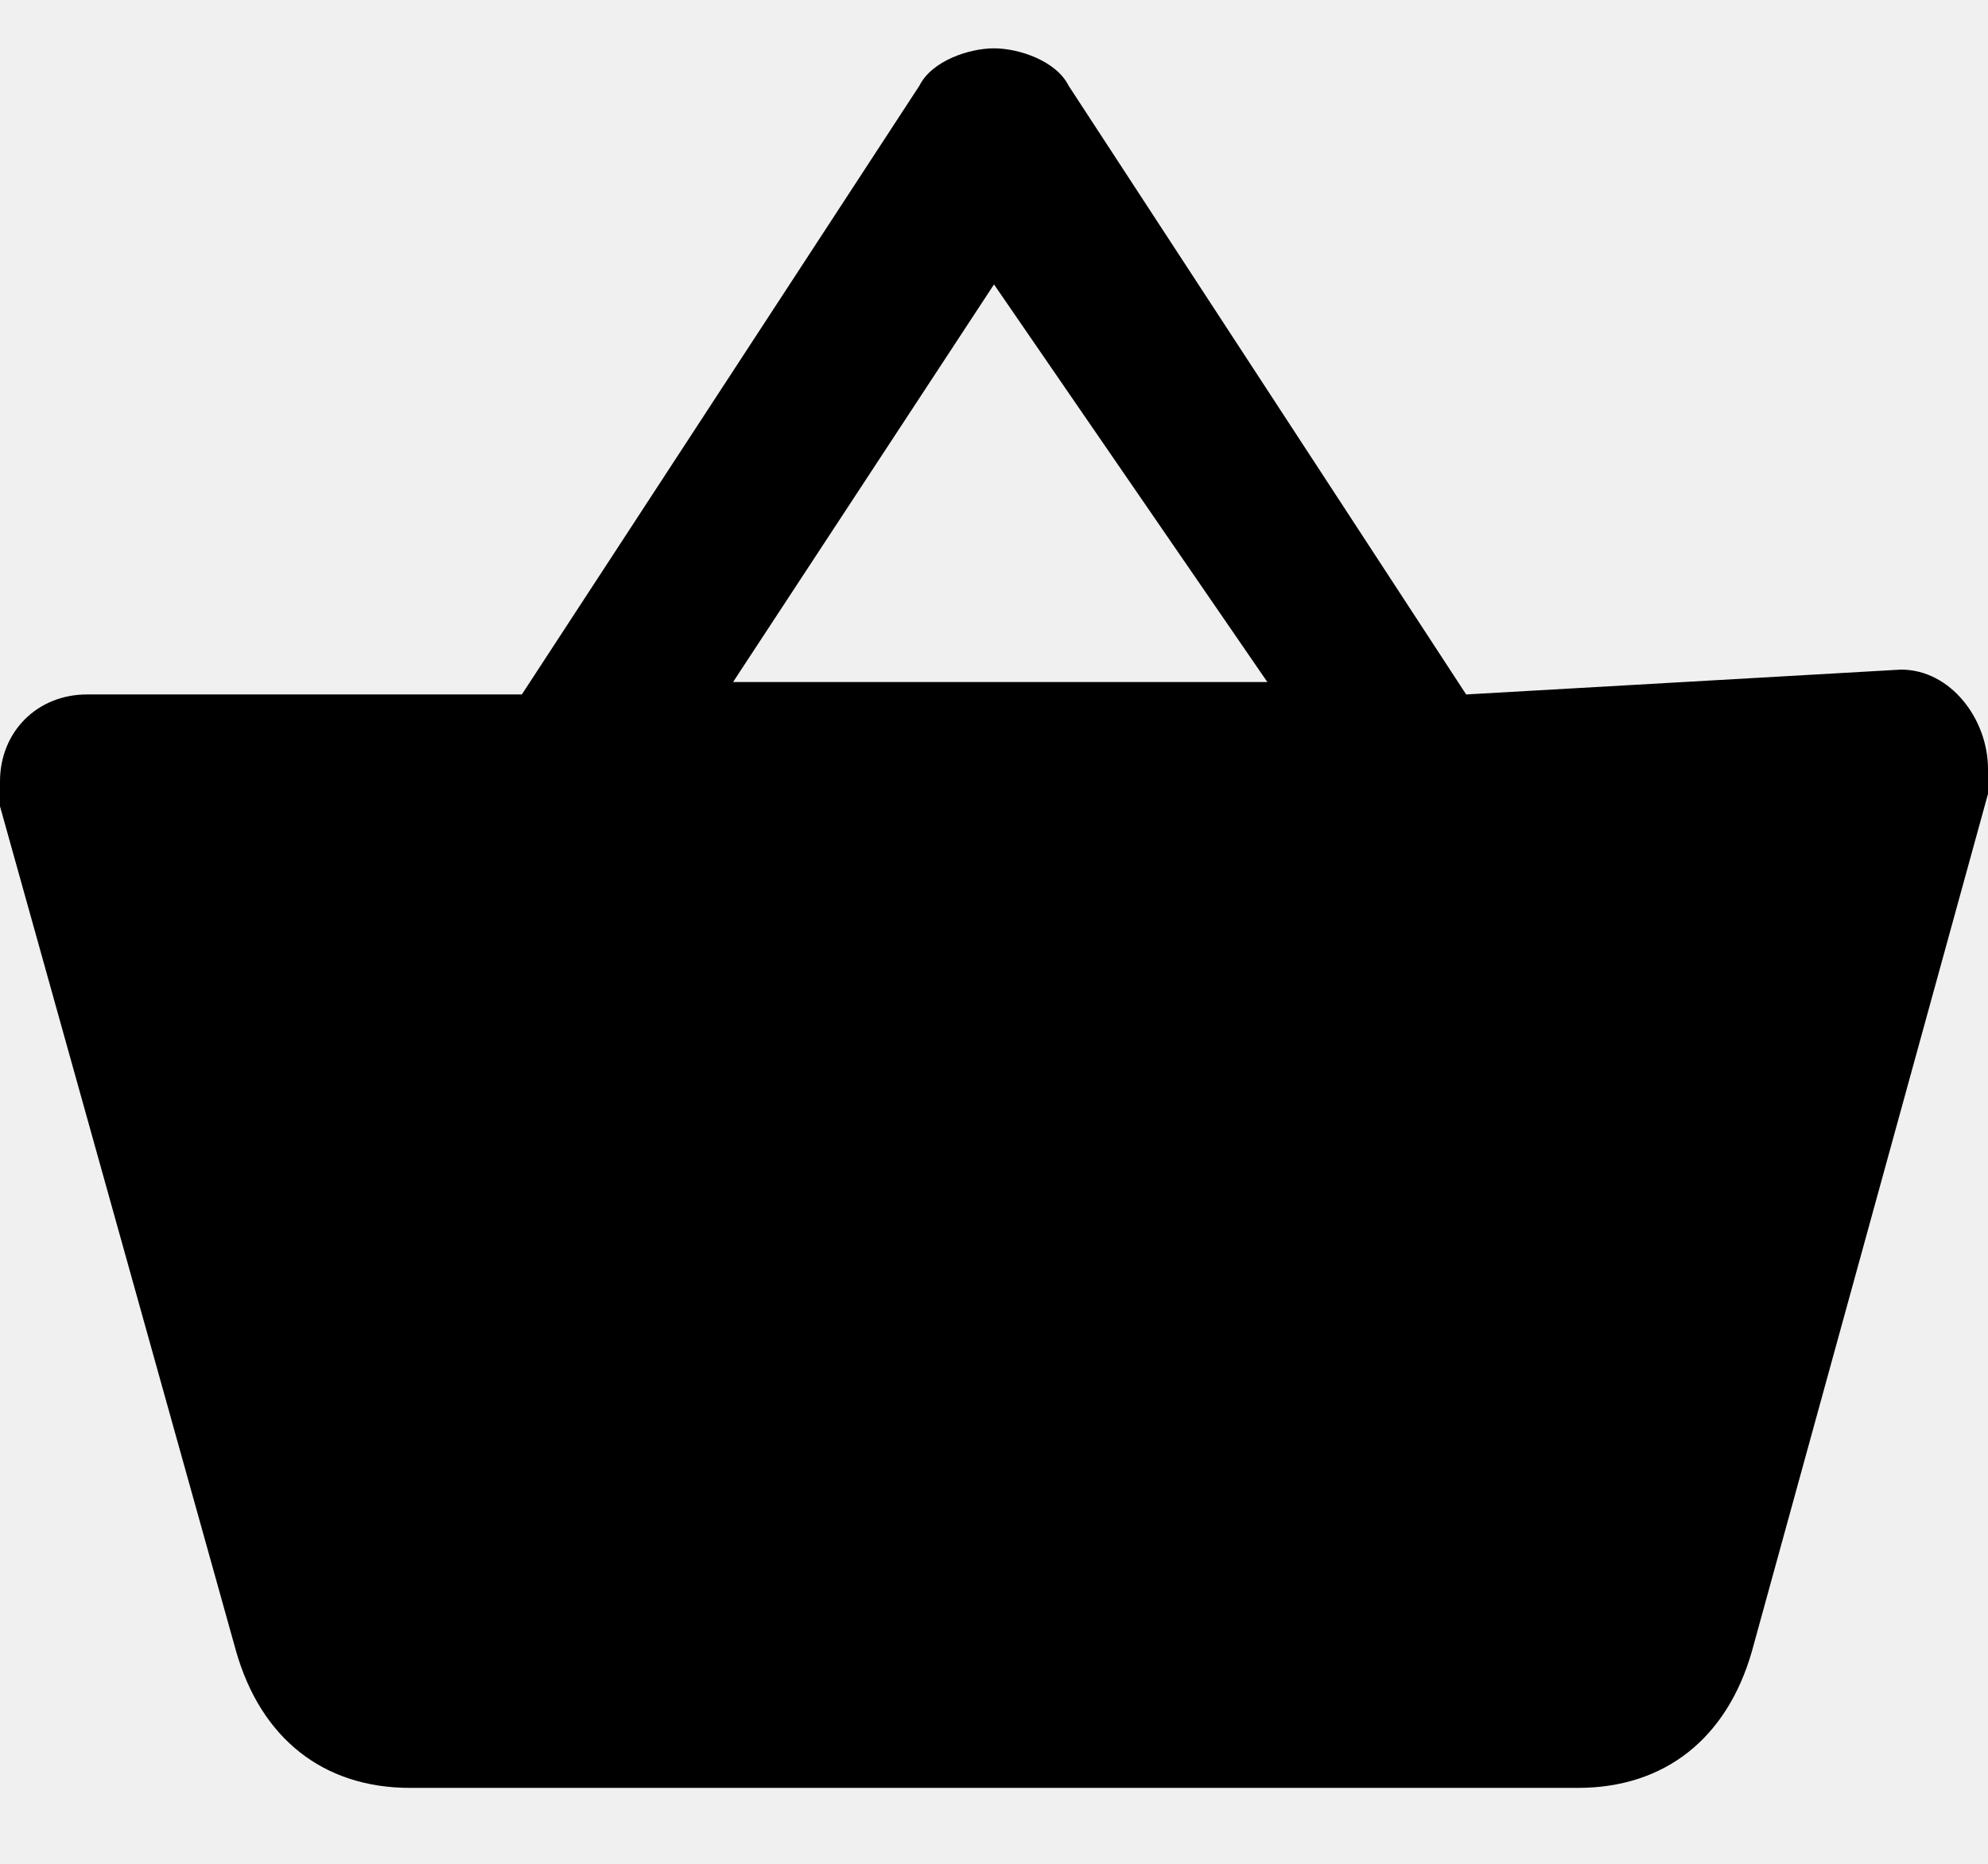
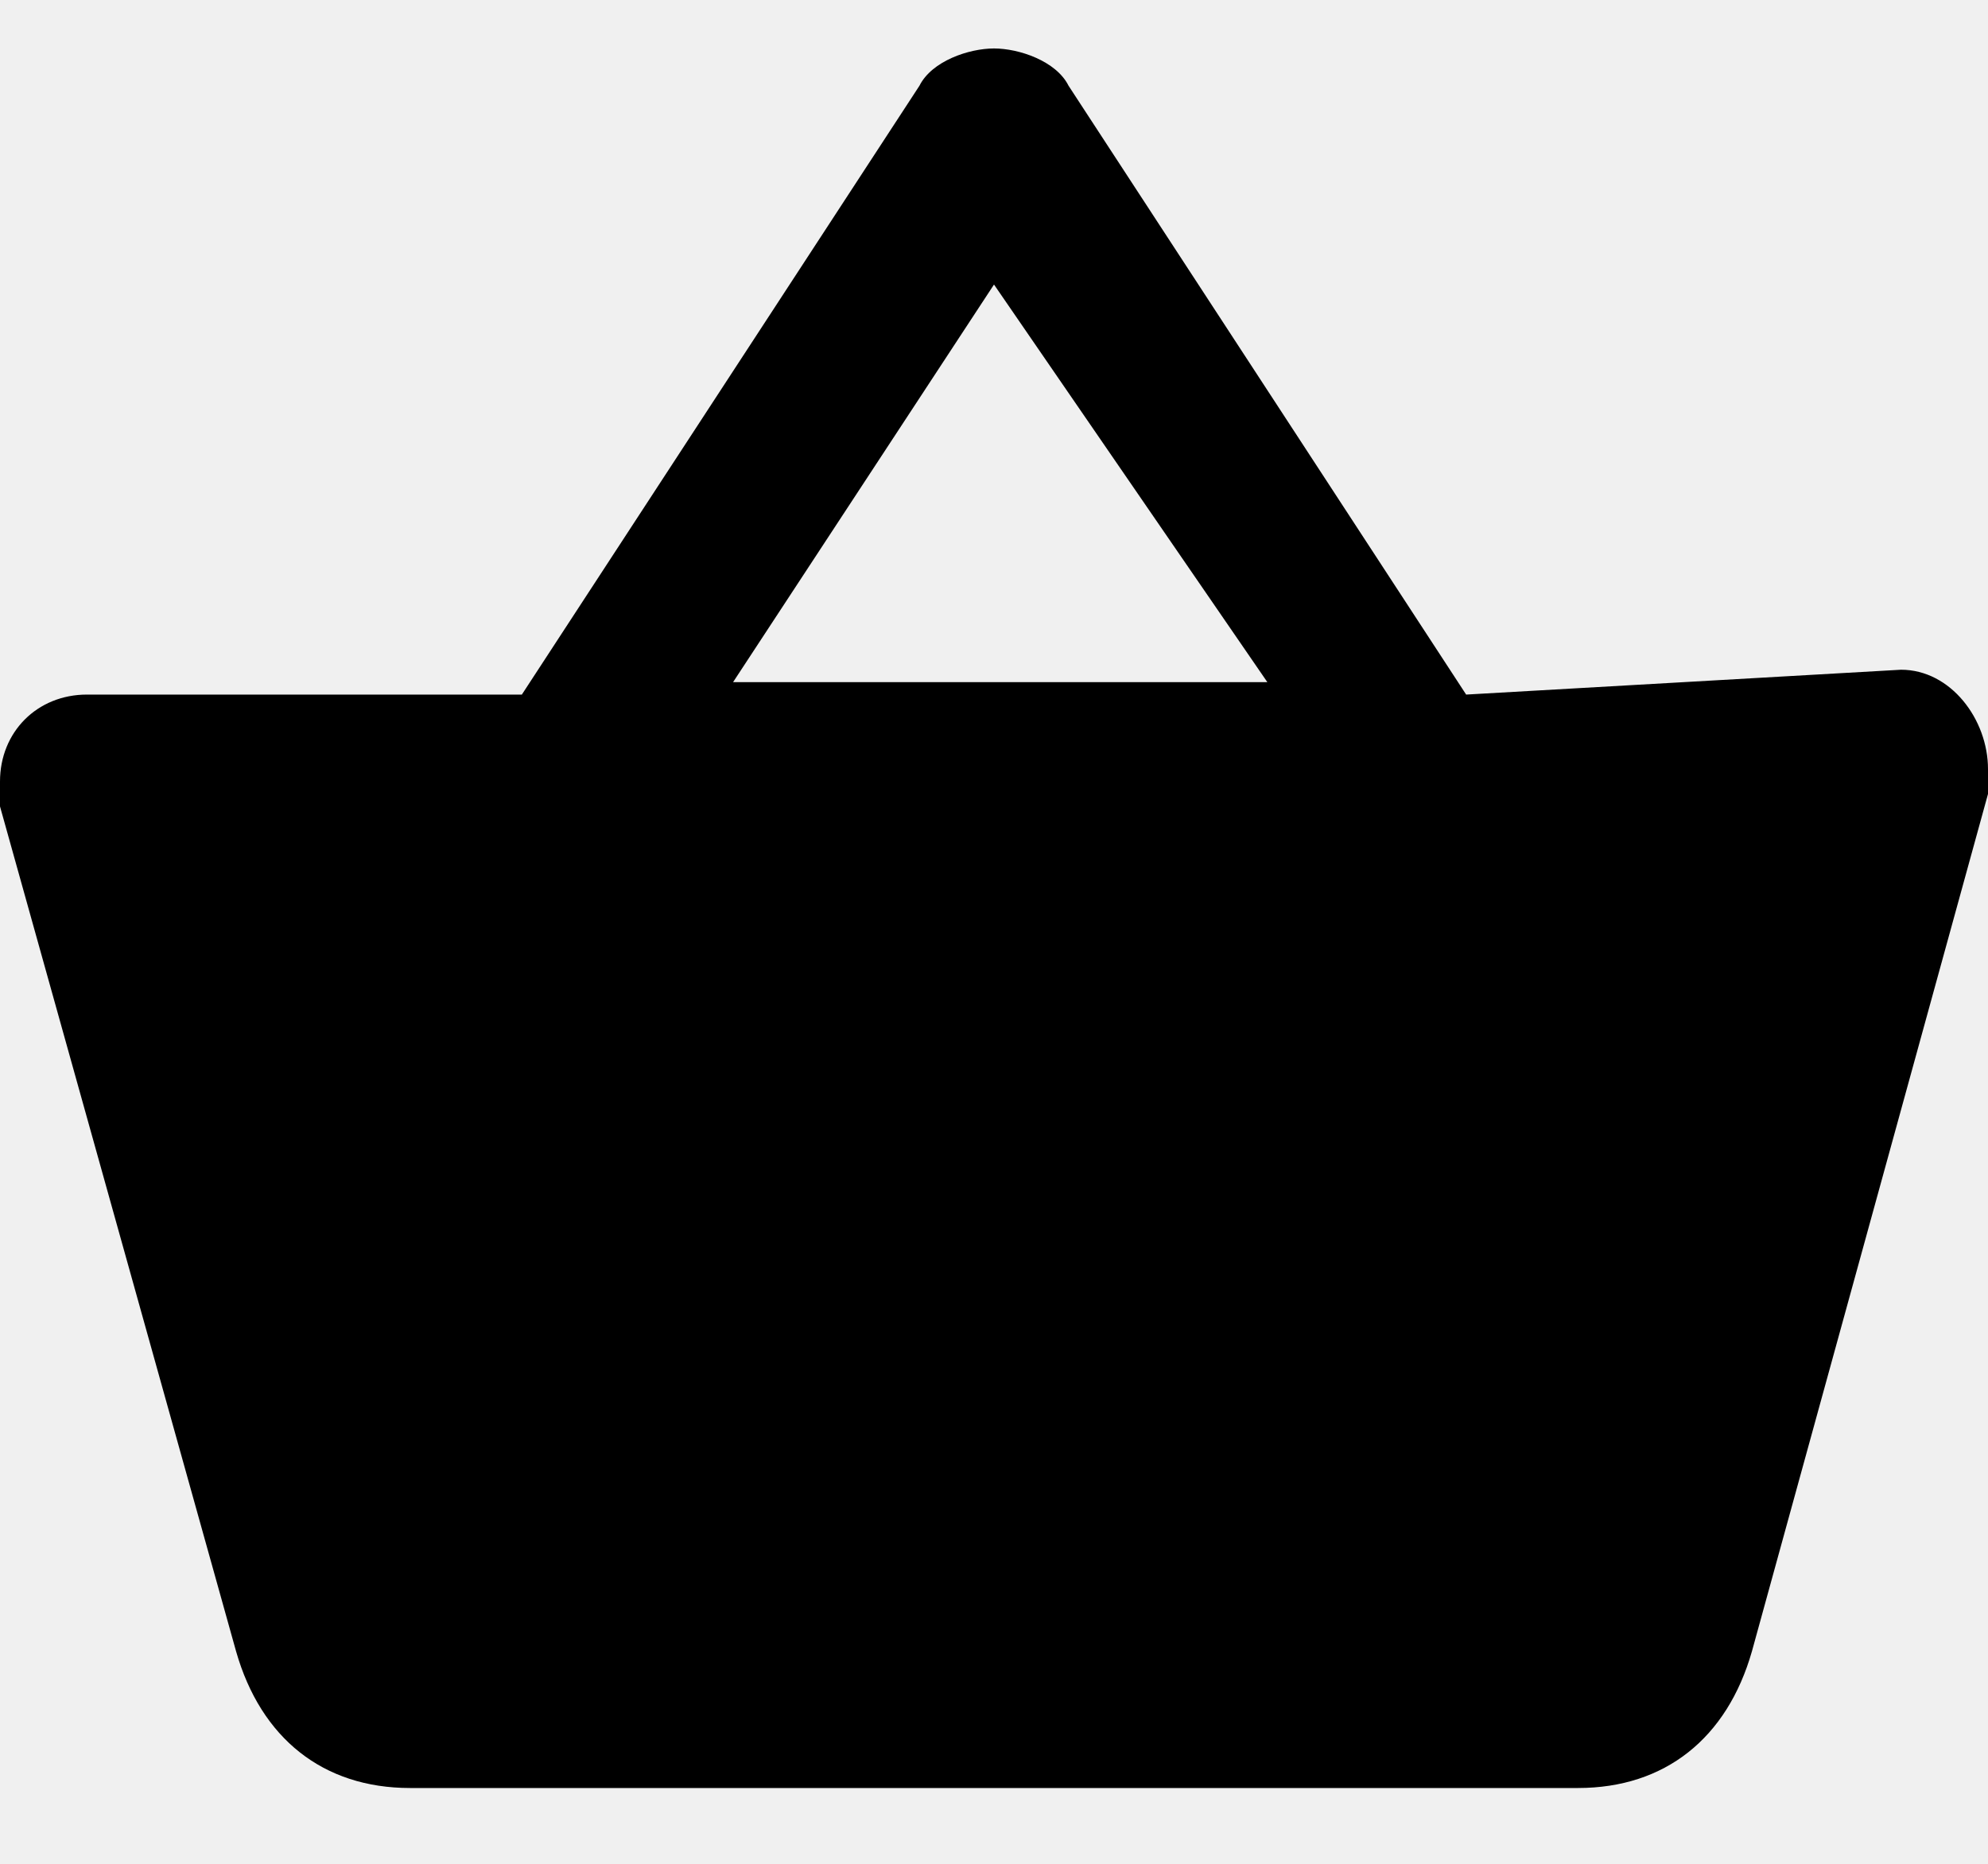
- <svg xmlns="http://www.w3.org/2000/svg" width="16" height="15" fill="none">
+ <svg xmlns="http://www.w3.org/2000/svg" width="16" height="15" viewBox="0 0 16 15" fill="none">
  <g clip-path="url(#clip0_14601_641)">
-     <path d="M15.3 5.389l-3.5.2-3.2-4.9c-.1-.2-.4-.3-.6-.3-.2 0-.5.1-.6.3l-3.2 4.9H.7c-.4 0-.7.3-.7.7v.2l1.9 6.8c.2.7.7 1.1 1.4 1.1h9.4c.7 0 1.2-.4 1.4-1.1l1.9-6.9v-.2c0-.4-.3-.8-.7-.8zM8 2.289l2.2 3.2H5.9l2.1-3.2z" fill="#000" />
+     <path d="M15.3 5.39l-3.5.2L8.6.69c-.1-.2-.4-.3-.6-.3-.2 0-.5.1-.6.3l-3.2 4.9H.7c-.4 0-.7.3-.7.7v.2l1.9 6.8c.2.7.7 1.1 1.4 1.1h9.4c.7 0 1.2-.4 1.4-1.1l1.9-6.9v-.2c0-.4-.3-.8-.7-.8zM8 2.29l2.2 3.2H5.9L8 2.29z" fill="#000" />
  </g>
  <defs>
    <clipPath id="clip0_14601_641">
-       <path fill="#fff" transform="translate(0 .389)" d="M0 0h16v14H0z" />
+       <path fill="#fff" transform="translate(0 .39)" d="M0 0h16v14H0z" />
    </clipPath>
  </defs>
</svg>
